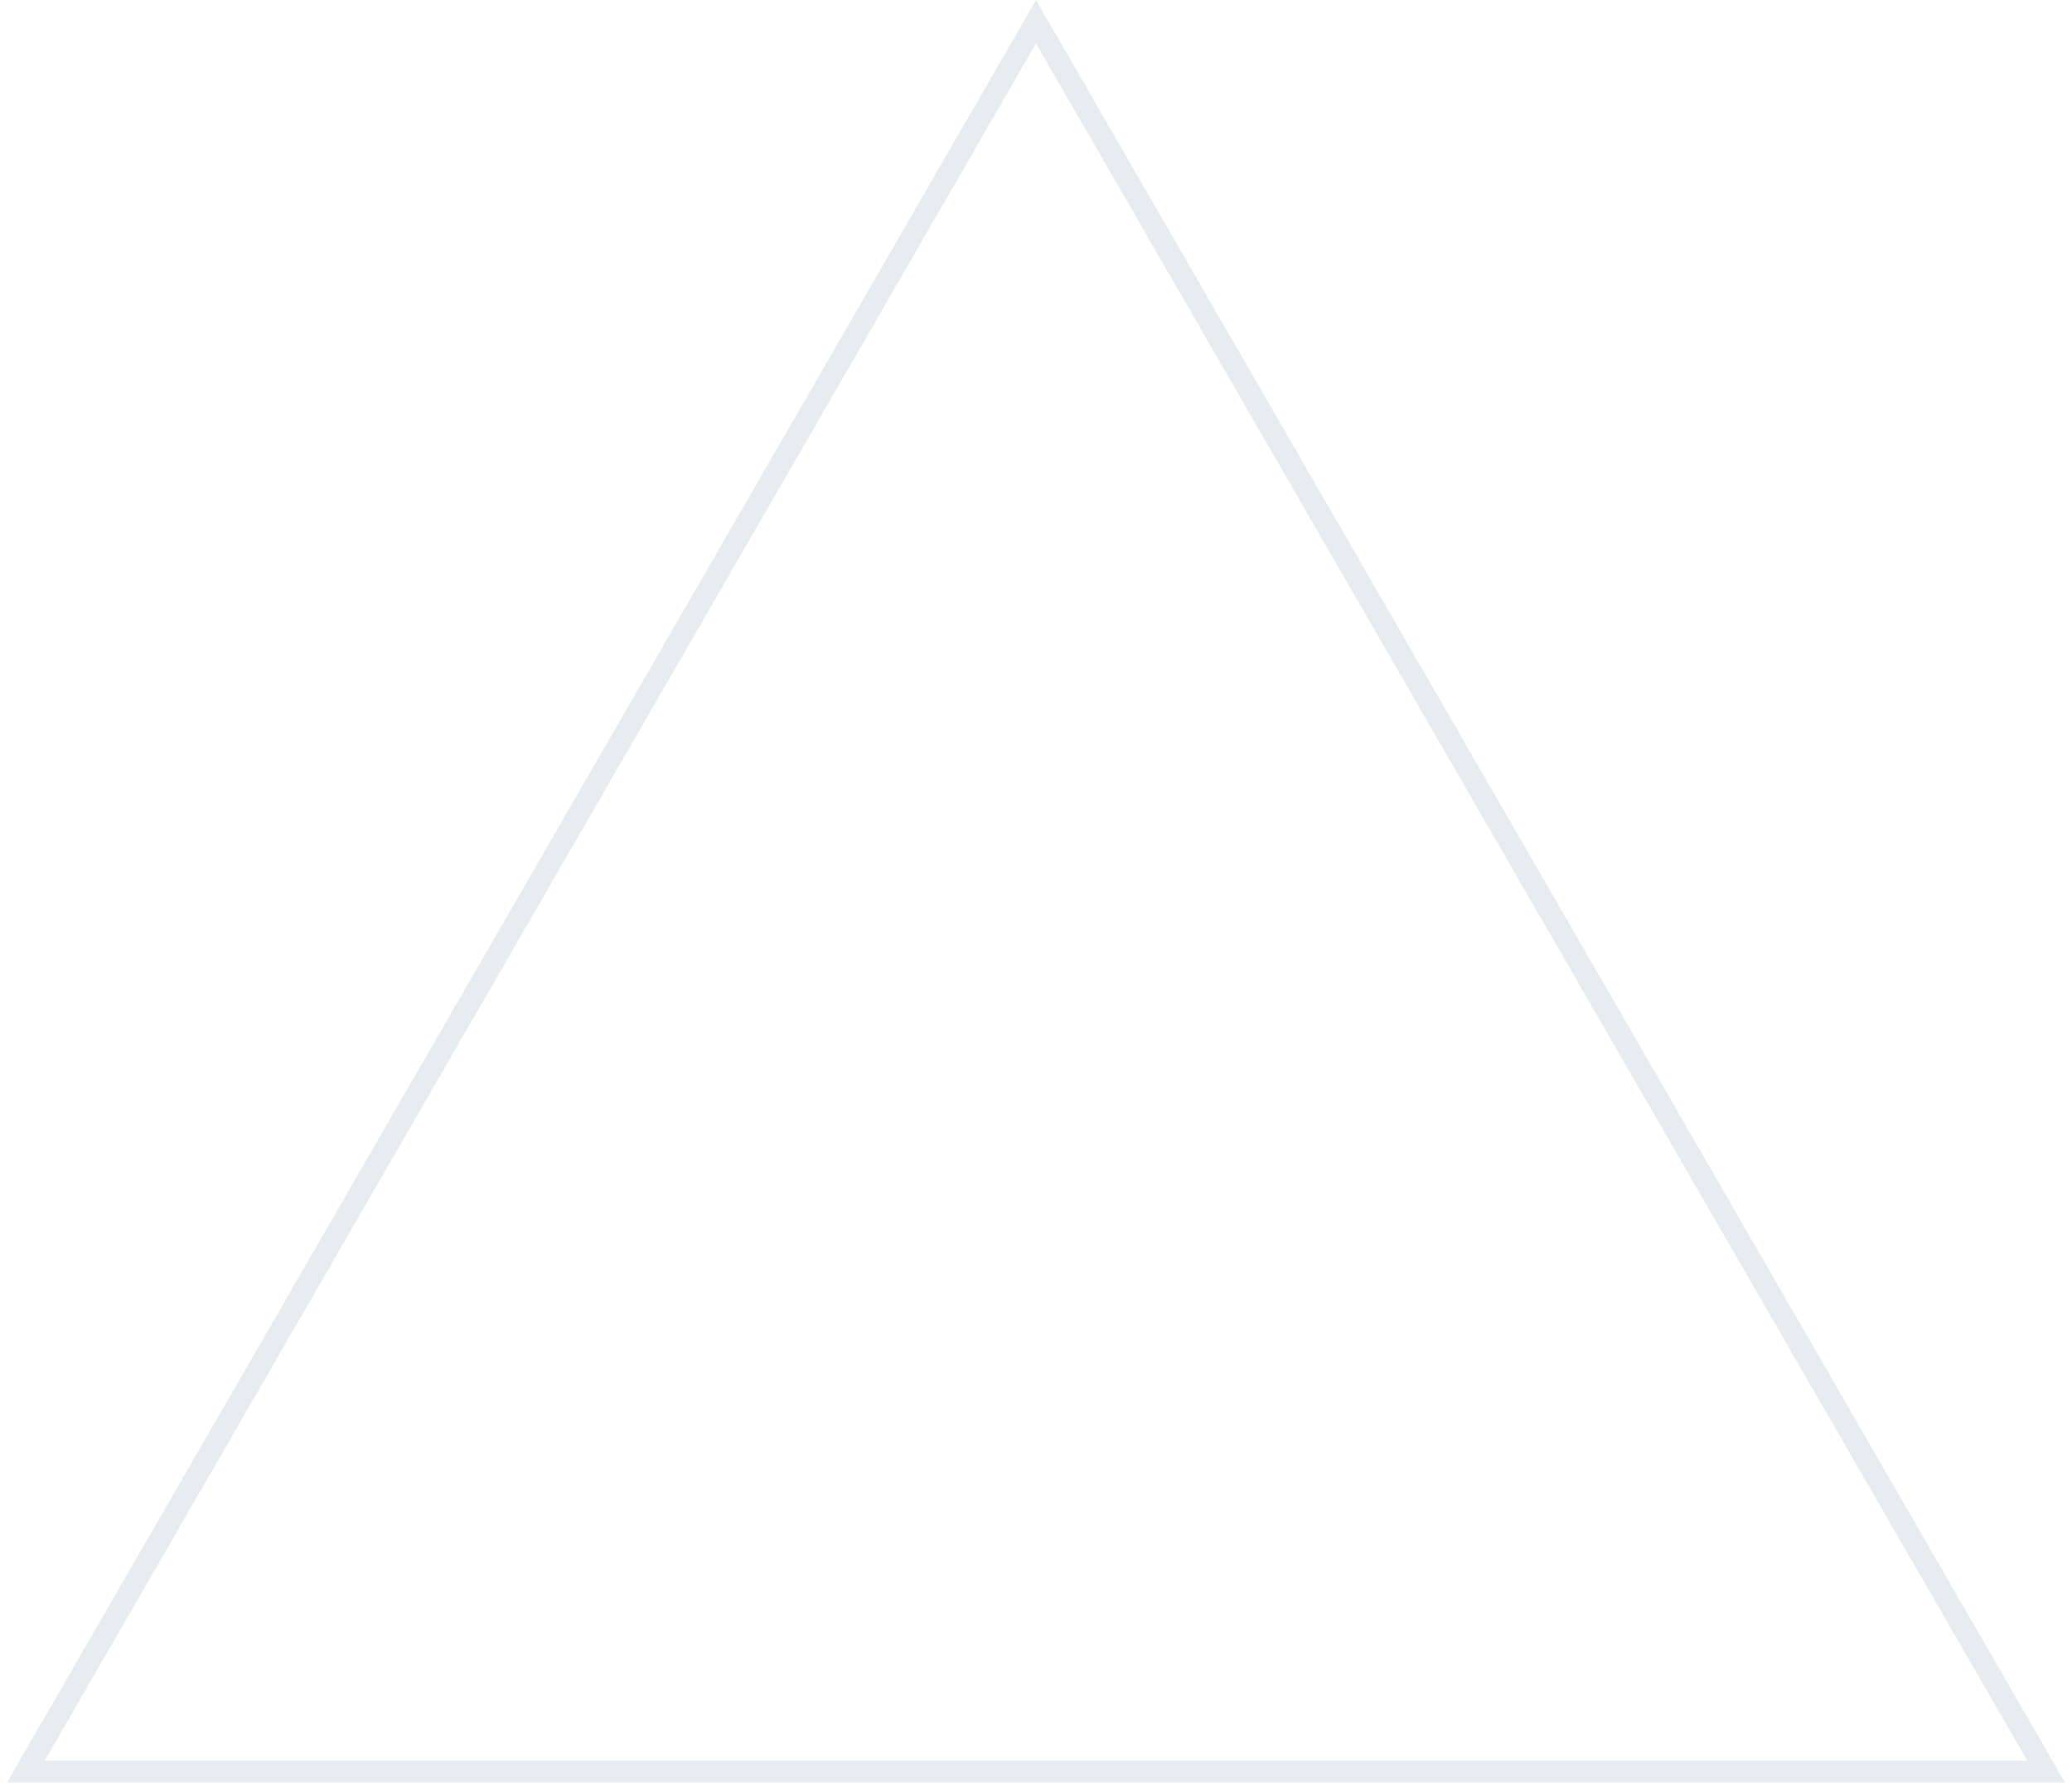
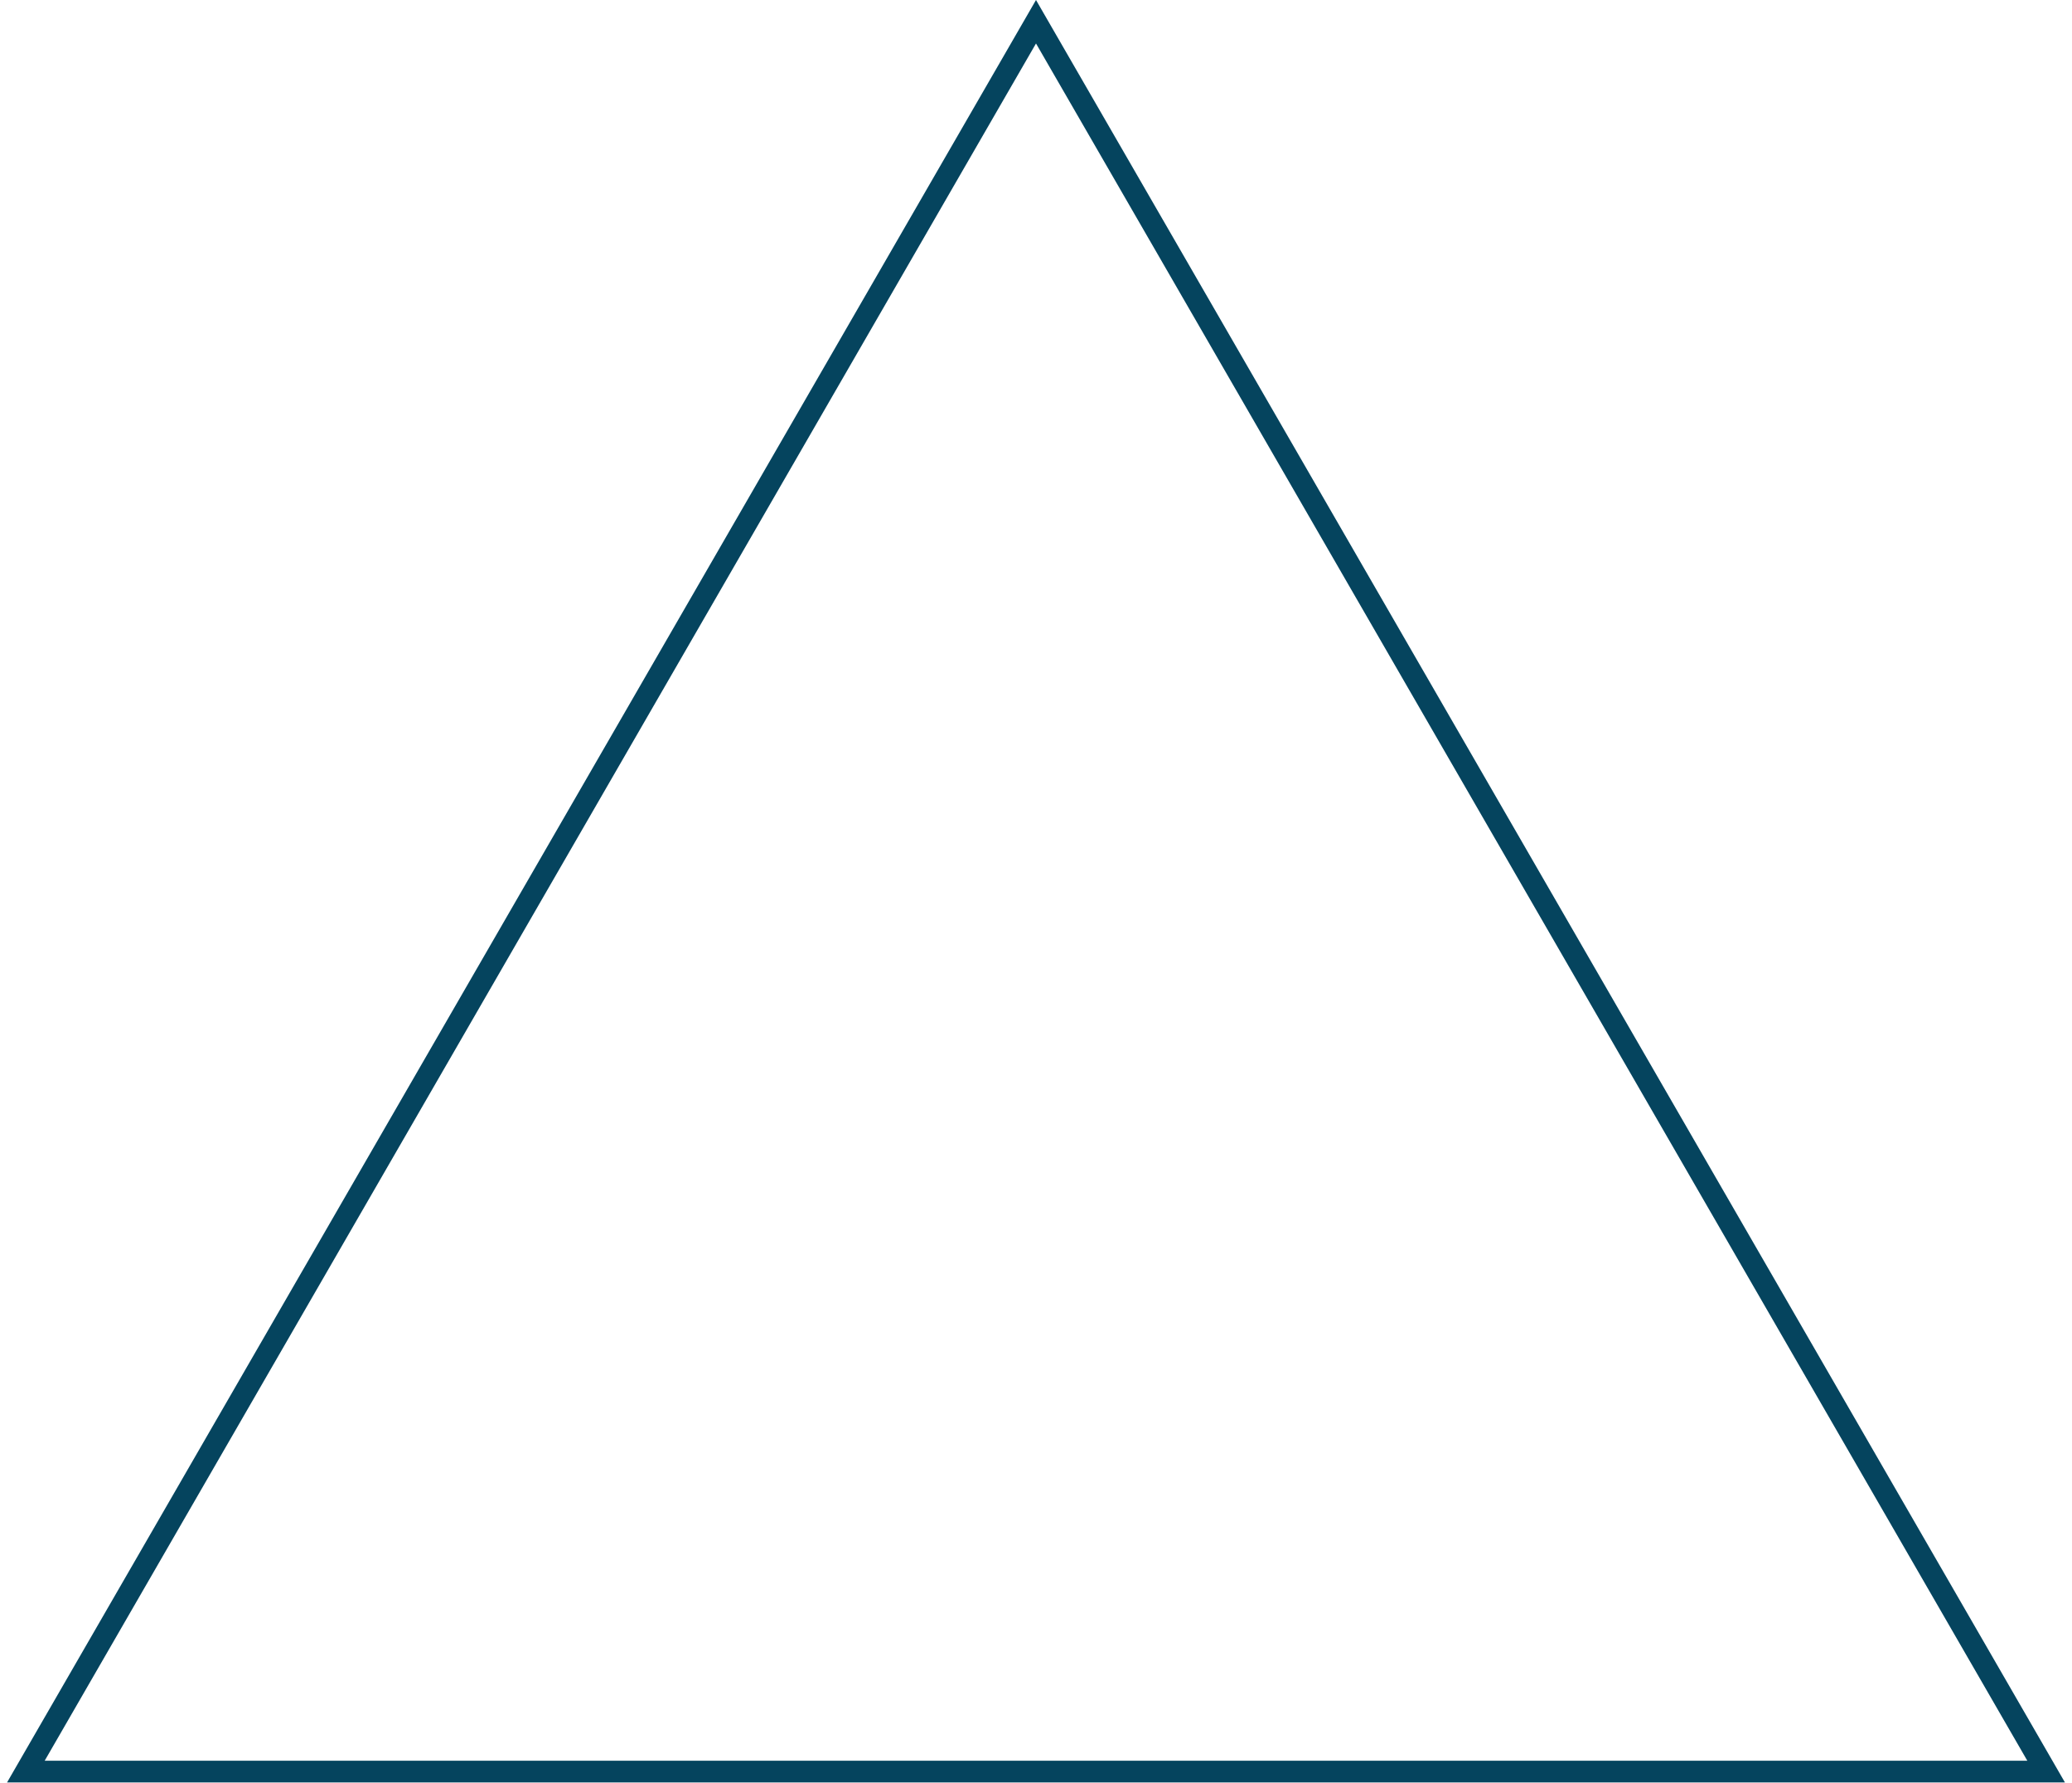
<svg xmlns="http://www.w3.org/2000/svg" width="286" height="246" viewBox="0 0 286 246" fill="none">
-   <path d="M3.57 244.5L143 3L282.43 244.5H3.57Z" stroke="#05445E" stroke-opacity="0.1" stroke-width="3" />
+   <path d="M3.57 244.5L143 3L282.43 244.5H3.57Z" stroke="#05445E" stroke-opacity="1" stroke-width="3" />
</svg>
